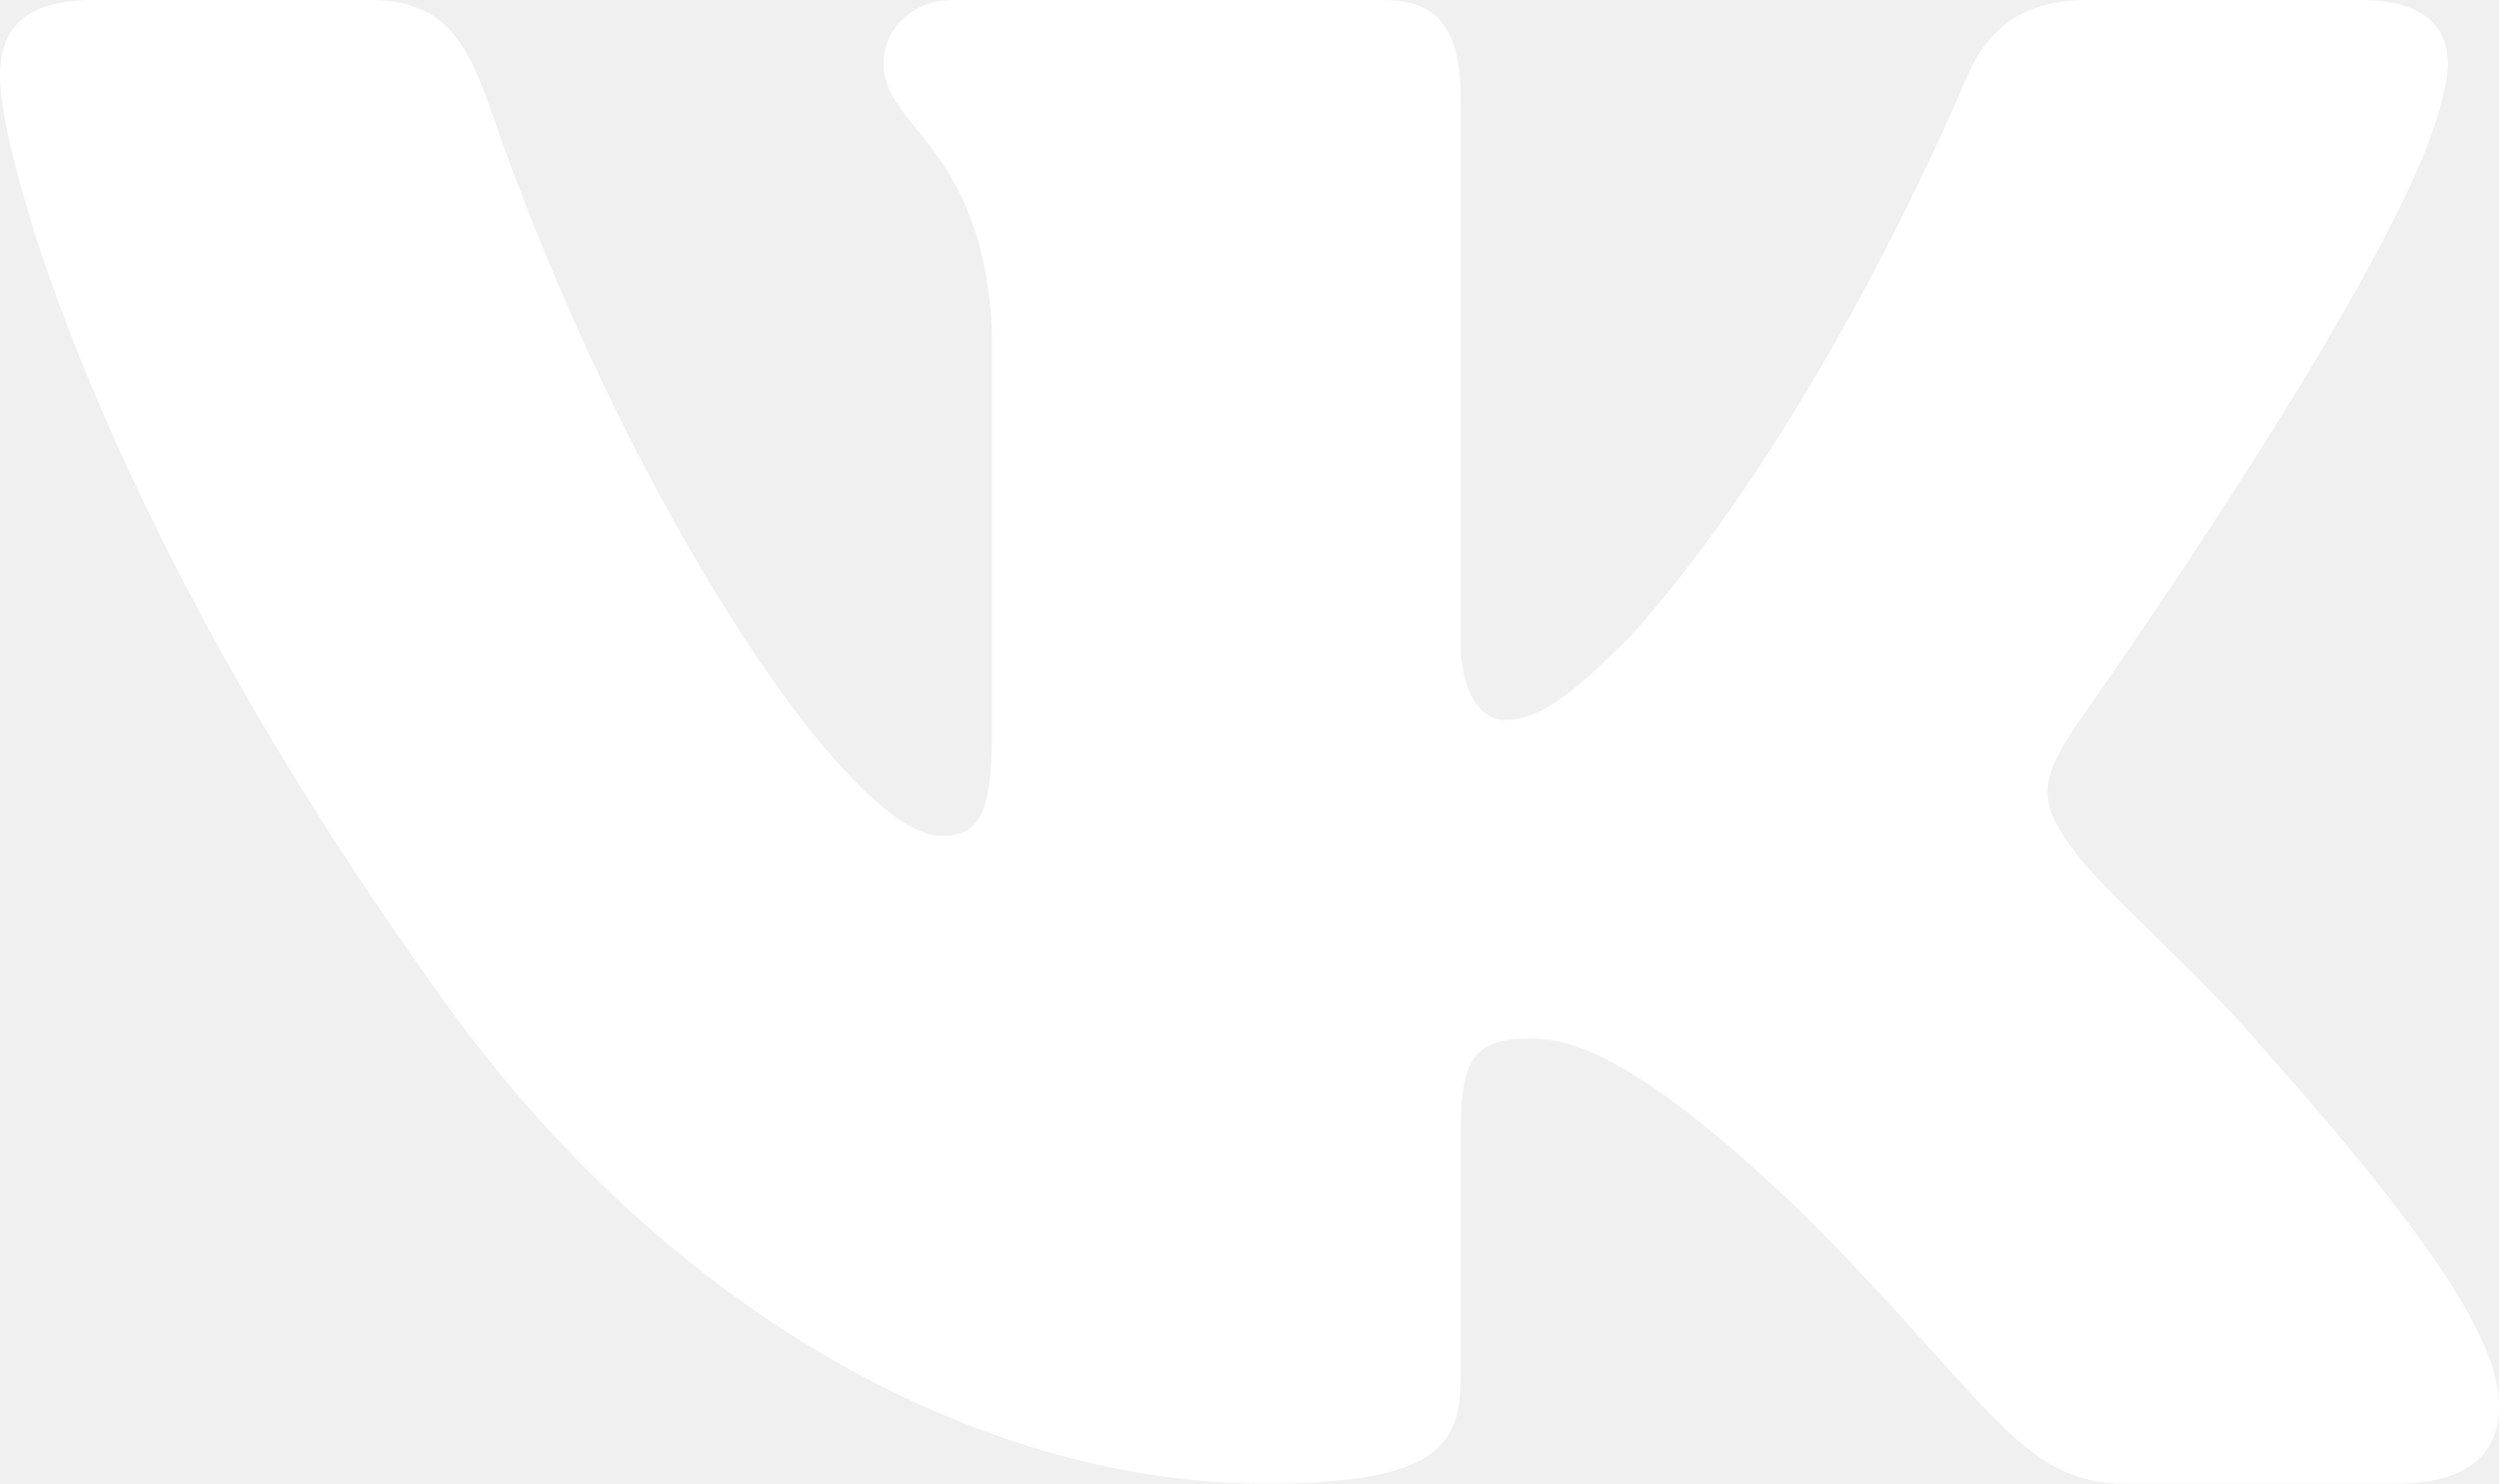
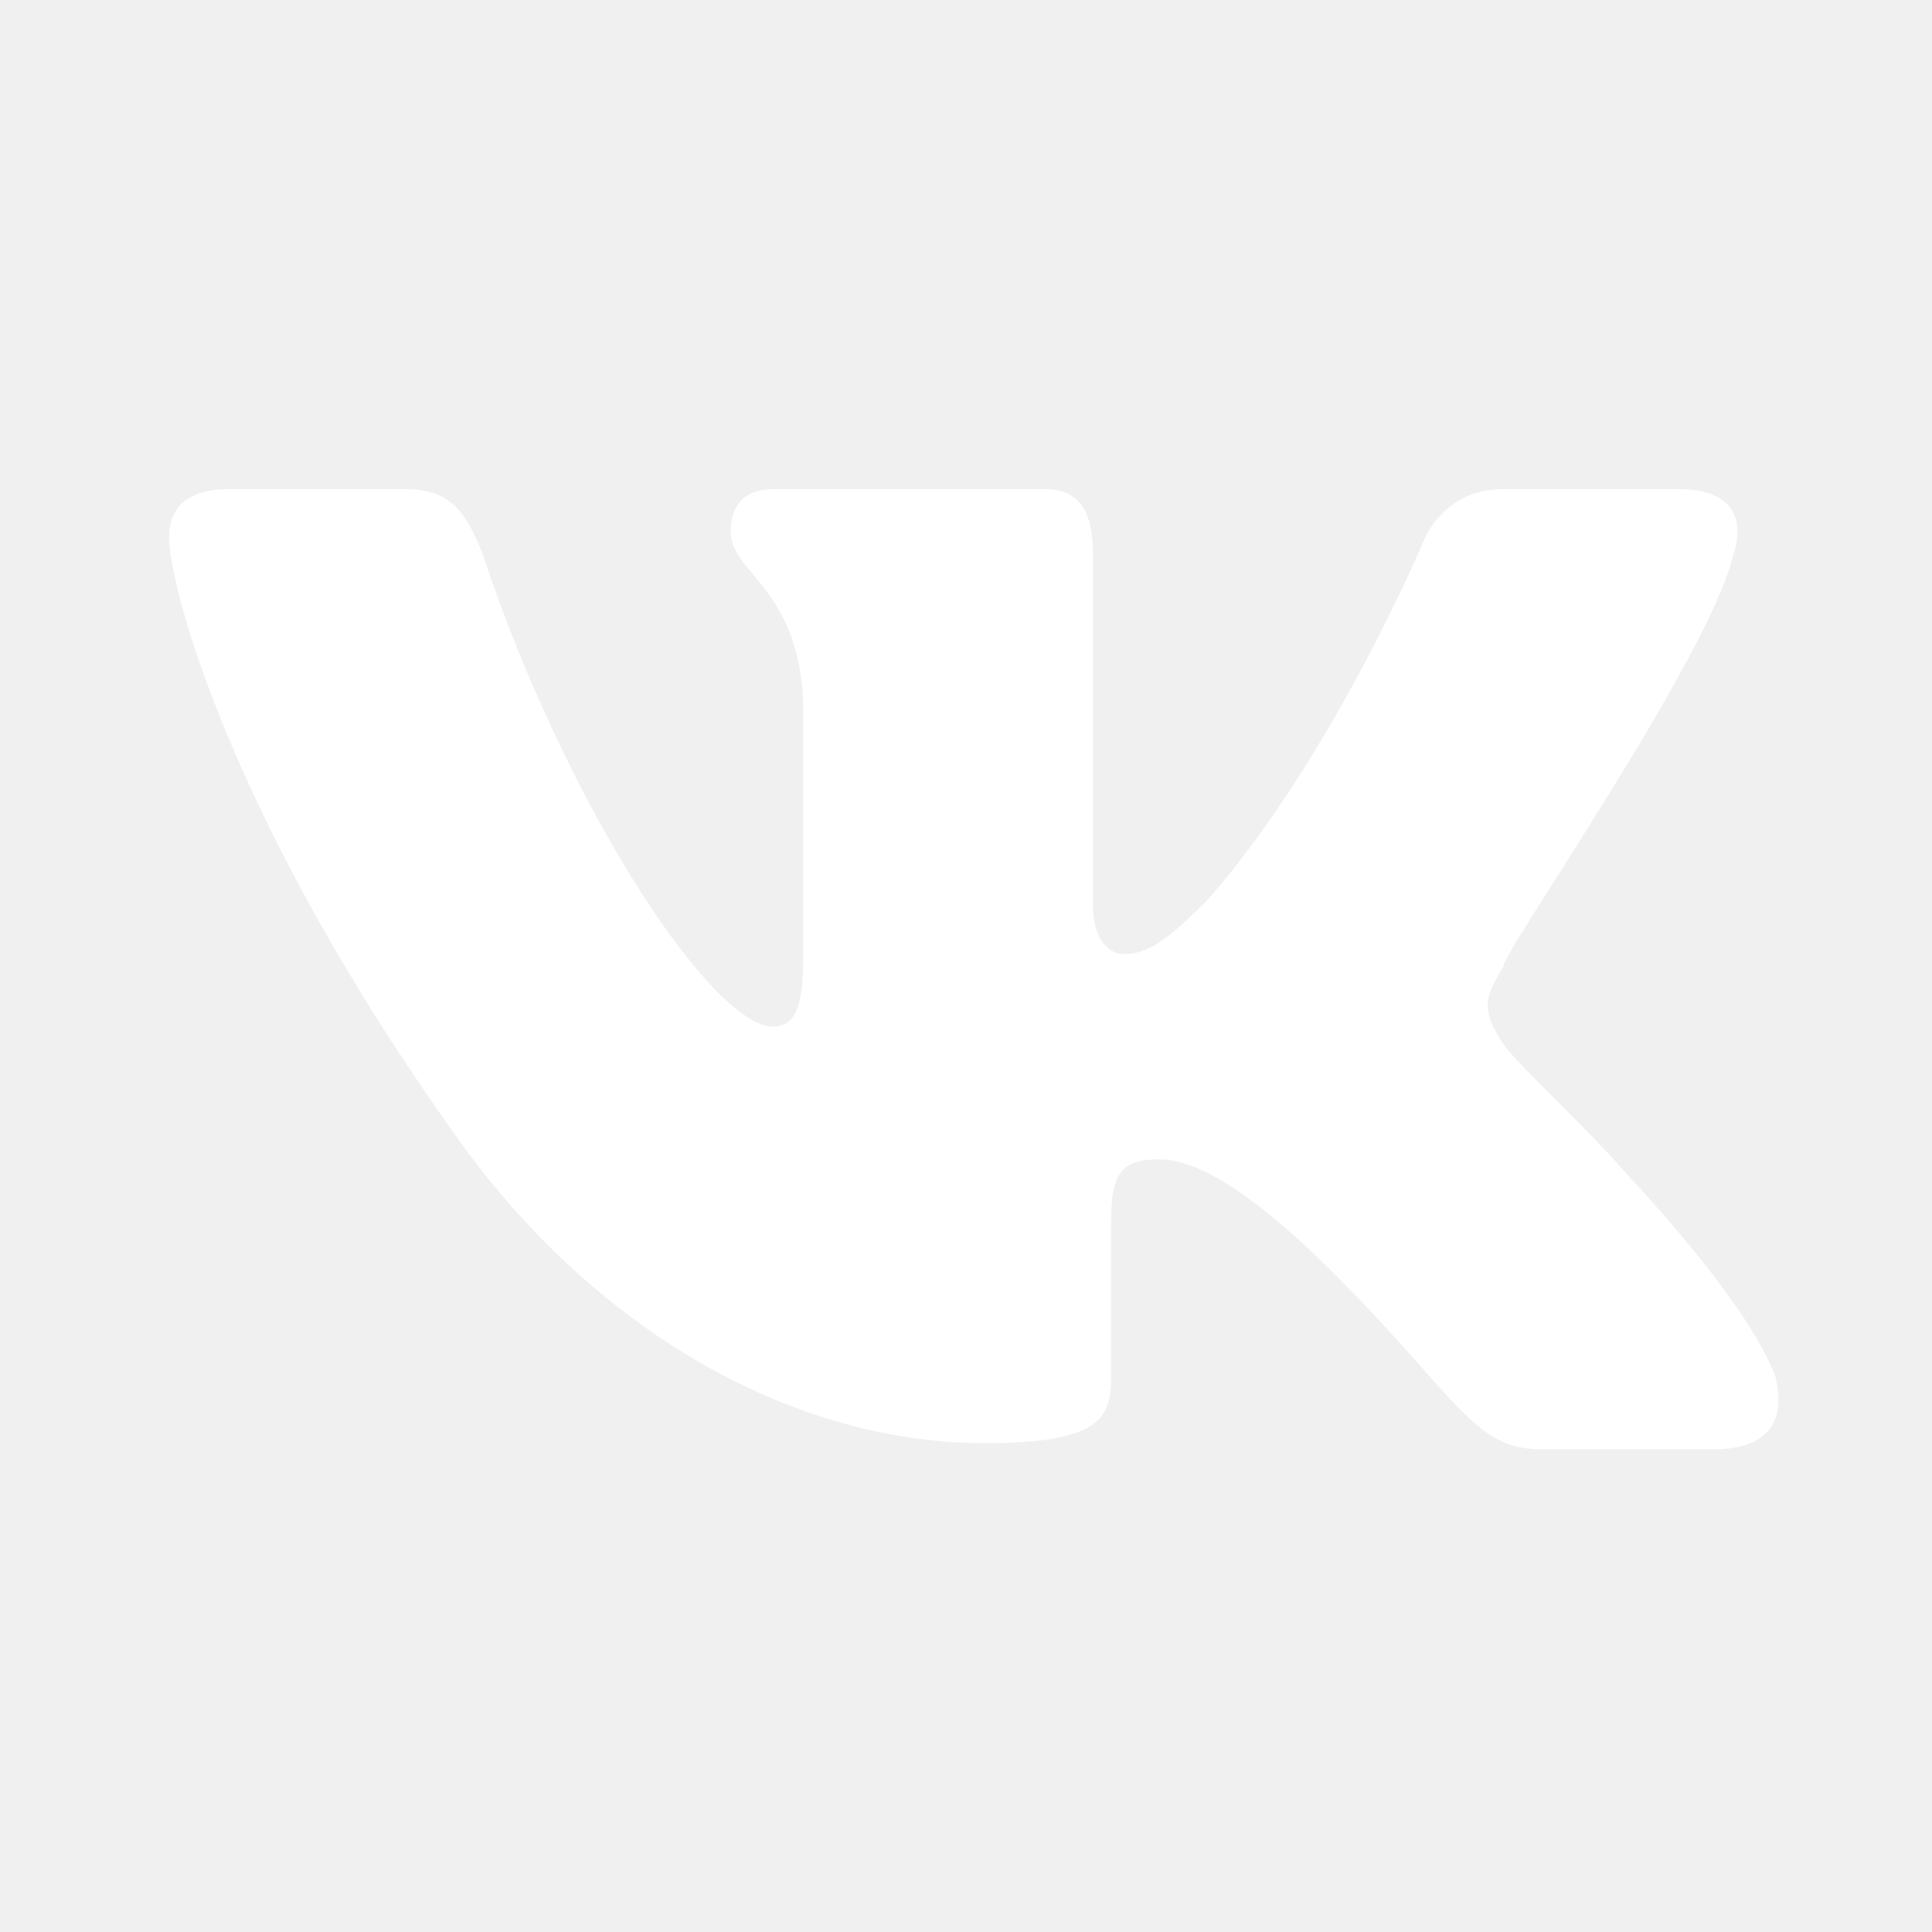
- <svg xmlns="http://www.w3.org/2000/svg" width="48" height="28.504" version="1.1" id="svg8" viewBox="0 0 192 114.016">
-   <defs id="defs12" />
+ <svg xmlns="http://www.w3.org/2000/svg" version="1.1" id="svg8" x="0px" y="0px" viewBox="0 0 48 48" style="enable-background:new 0 0 48 48;" xml:space="preserve">
+   <style type="text/css">
+ 	.st0{fill:#FFFFFF;}
+ </style>
  <g id="g6" transform="matrix(1.500348,0,0,1.500217,-48.31151,-91.51325)">
-     <path fill="#ffffff" d="M 157.234,66.146 C 158.124,63.18 157.234,61 153,61 h -14 c -3.56,0 -5.201,1.883 -6.091,3.959 0,0 -7.119,17.354 -17.205,28.626 -3.263,3.263 -4.746,4.301 -6.526,4.301 -0.89,0 -2.178,-1.038 -2.178,-4.004 V 66.146 C 107,62.586 105.967,61 103,61 h -22 c -2.225,0 -3.562,1.652 -3.562,3.218 0,3.375 5.043,4.153 5.562,13.645 V 98.48 c 0,4.52 -0.816,5.34 -2.596,5.34 -4.746,0 -16.291,-17.431 -23.138,-37.377 C 55.924,62.566 54.578,61 51,61 h -14 c -4,0 -4.8,1.883 -4.8,3.959 0,3.708 4.746,22.1 22.1,46.424 C 65.869,127.995 82.168,137 97,137 c 8.899,0 10,-2 10,-5.445 V 119 c 0,-4 0.843,-4.798 3.661,-4.798 2.076,0 5.636,1.038 13.942,9.047 9.492,9.492 11.057,13.751 16.397,13.751 h 14 c 4,0 6,-2 4.846,-5.947 -1.263,-3.934 -5.795,-9.641 -11.808,-16.407 -3.263,-3.856 -8.158,-8.009 -9.641,-10.086 -2.076,-2.669 -1.483,-3.856 0,-6.229 0,0 17.057,-24.028 18.837,-32.185 z" id="path4" />
+     <path id="path4" class="st0" d="M60.9,70.2c0.2-0.6,0-1.1-0.9-1.1h-2.9c-0.7,0-1.1,0.4-1.3,0.8c0,0-1.5,3.6-3.6,6   c-0.7,0.7-1,0.9-1.4,0.9c-0.2,0-0.5-0.2-0.5-0.8v-5.8c0-0.7-0.2-1.1-0.8-1.1H45c-0.5,0-0.7,0.3-0.7,0.7c0,0.7,1.1,0.9,1.2,2.8v4.3   c0,0.9-0.2,1.1-0.5,1.1c-1,0-3.4-3.6-4.8-7.8c-0.3-0.8-0.6-1.1-1.3-1.1h-2.9c-0.8,0-1,0.4-1,0.8c0,0.8,1,4.6,4.6,9.7   c2.4,3.5,5.8,5.3,8.9,5.3c1.9,0,2.1-0.4,2.1-1.1v-2.6c0-0.8,0.2-1,0.8-1c0.4,0,1.2,0.2,2.9,1.9c2,2,2.3,2.9,3.4,2.9h2.9   c0.8,0,1.2-0.4,1-1.2c-0.3-0.8-1.2-2-2.5-3.4c-0.7-0.8-1.7-1.7-2-2.1c-0.4-0.6-0.3-0.8,0-1.3C57,76.9,60.5,71.9,60.9,70.2z" />
  </g>
</svg>
